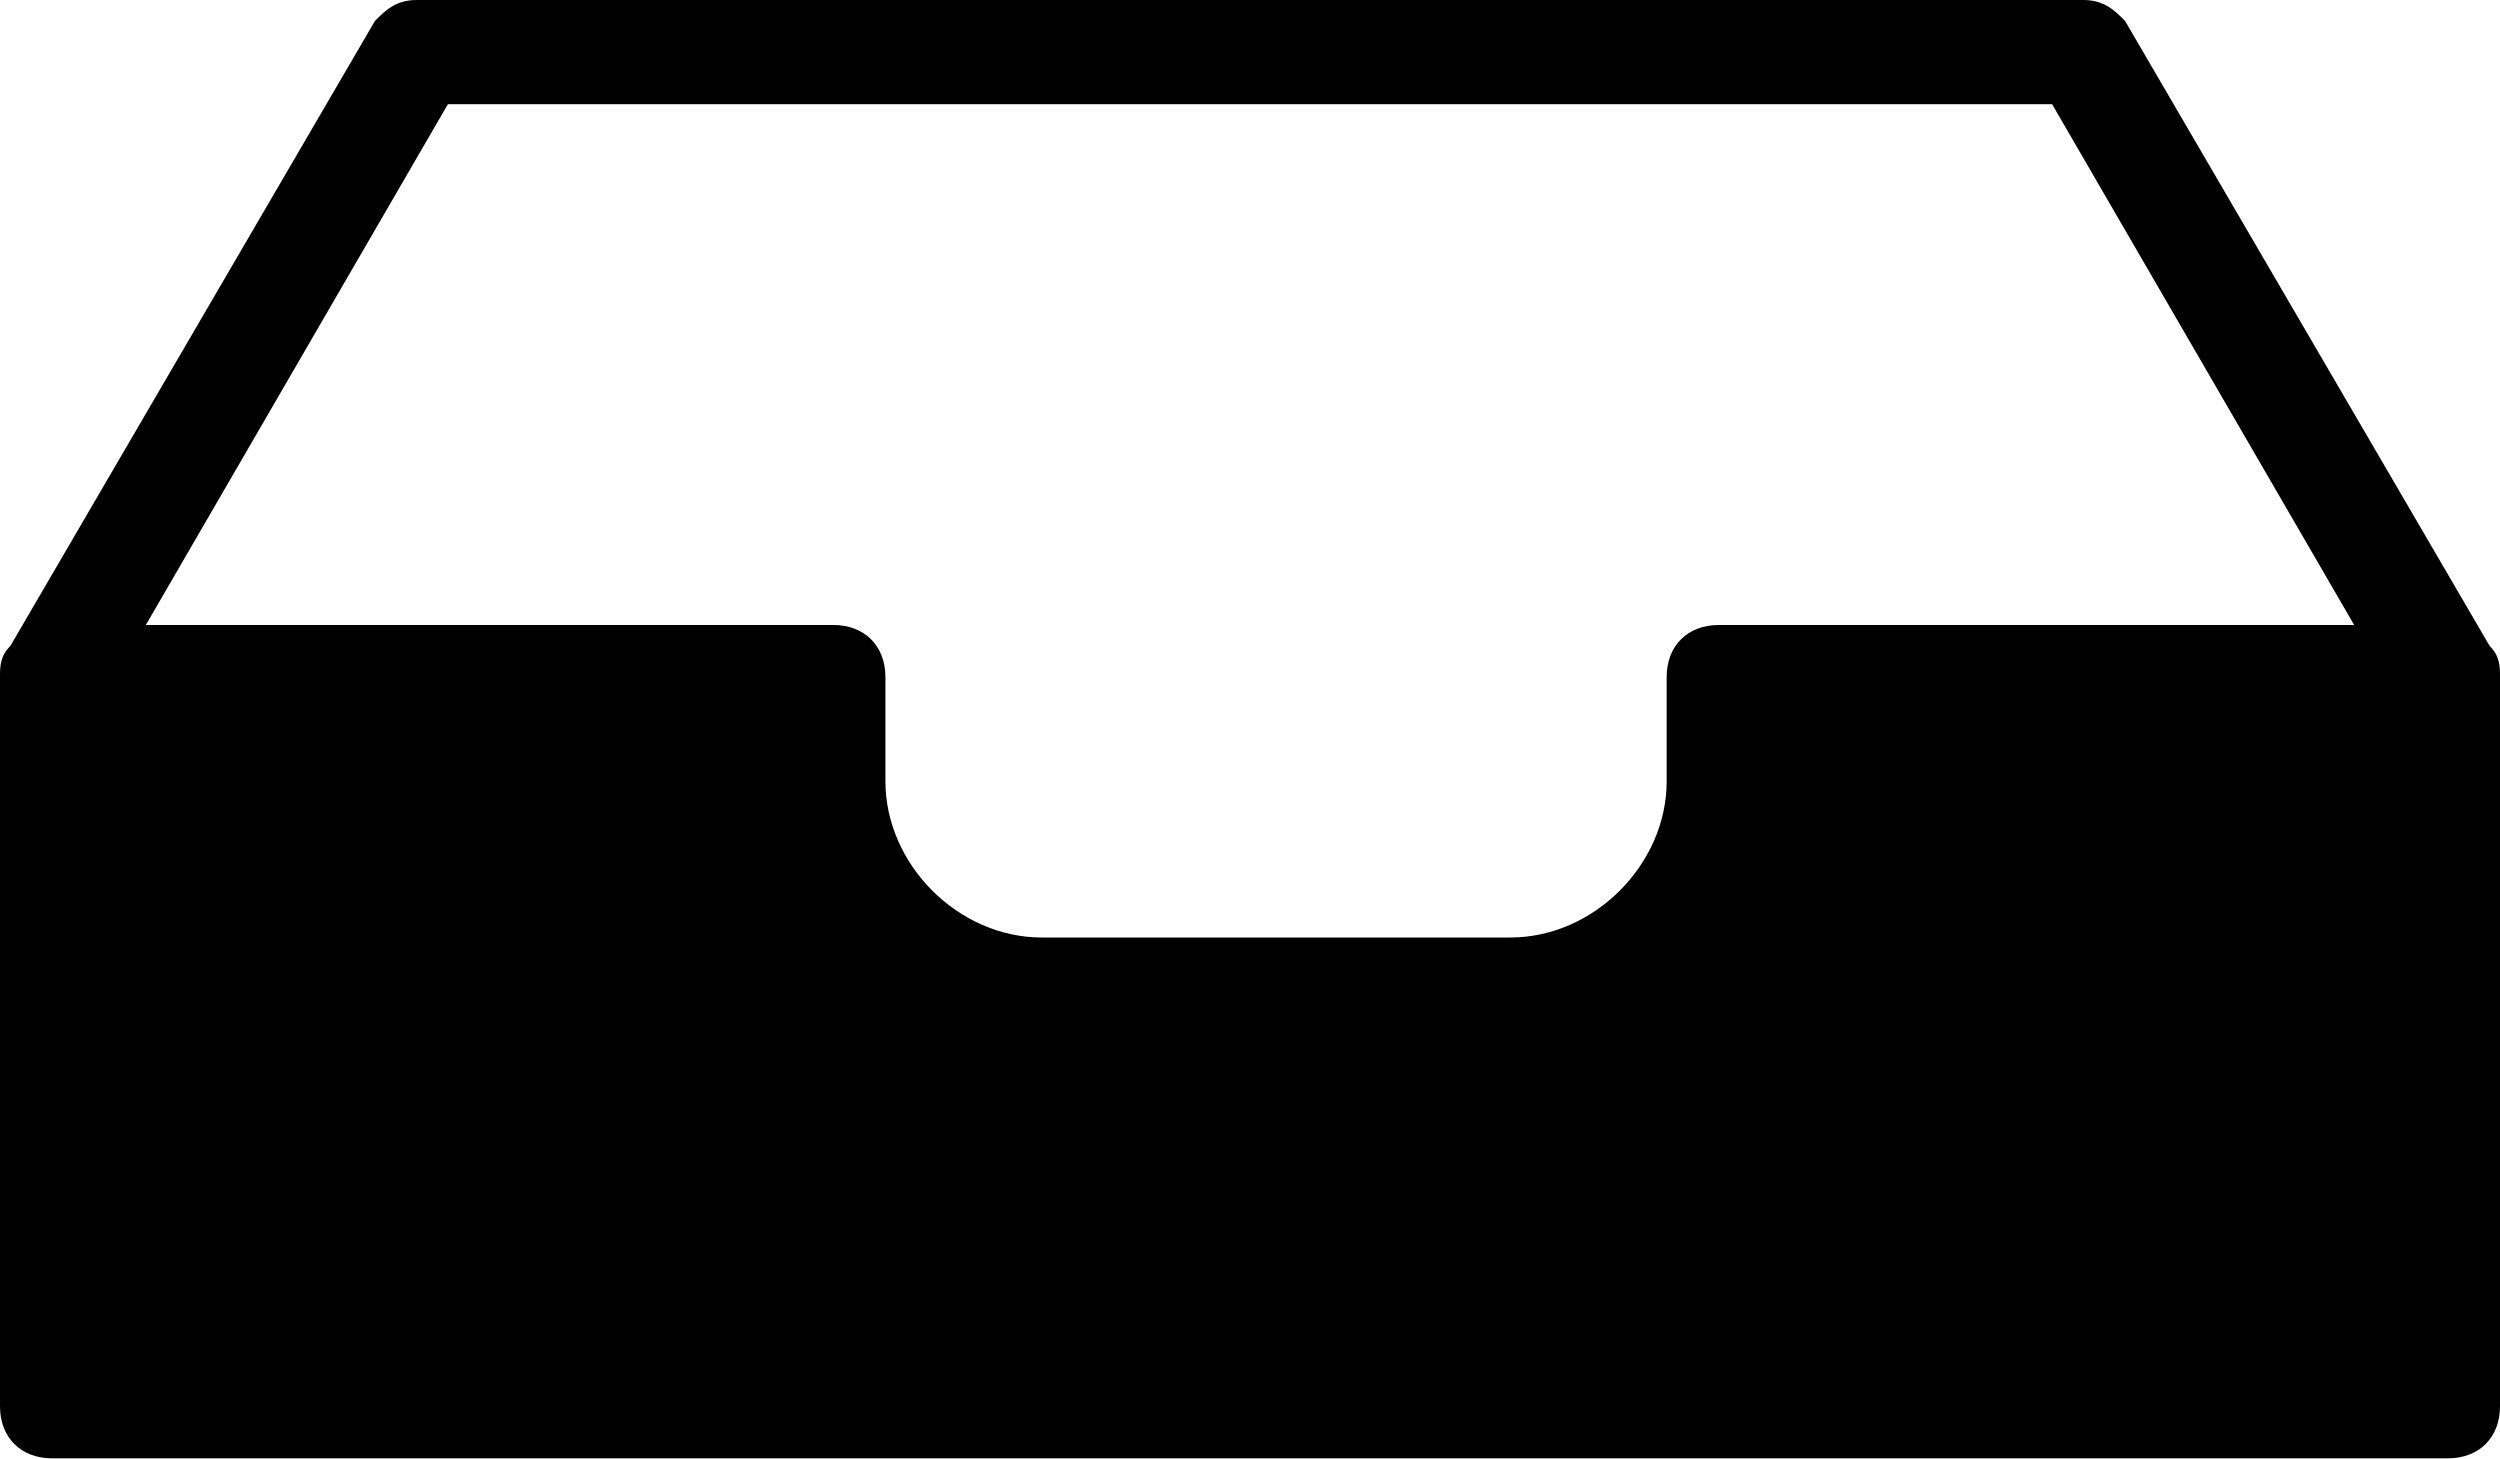
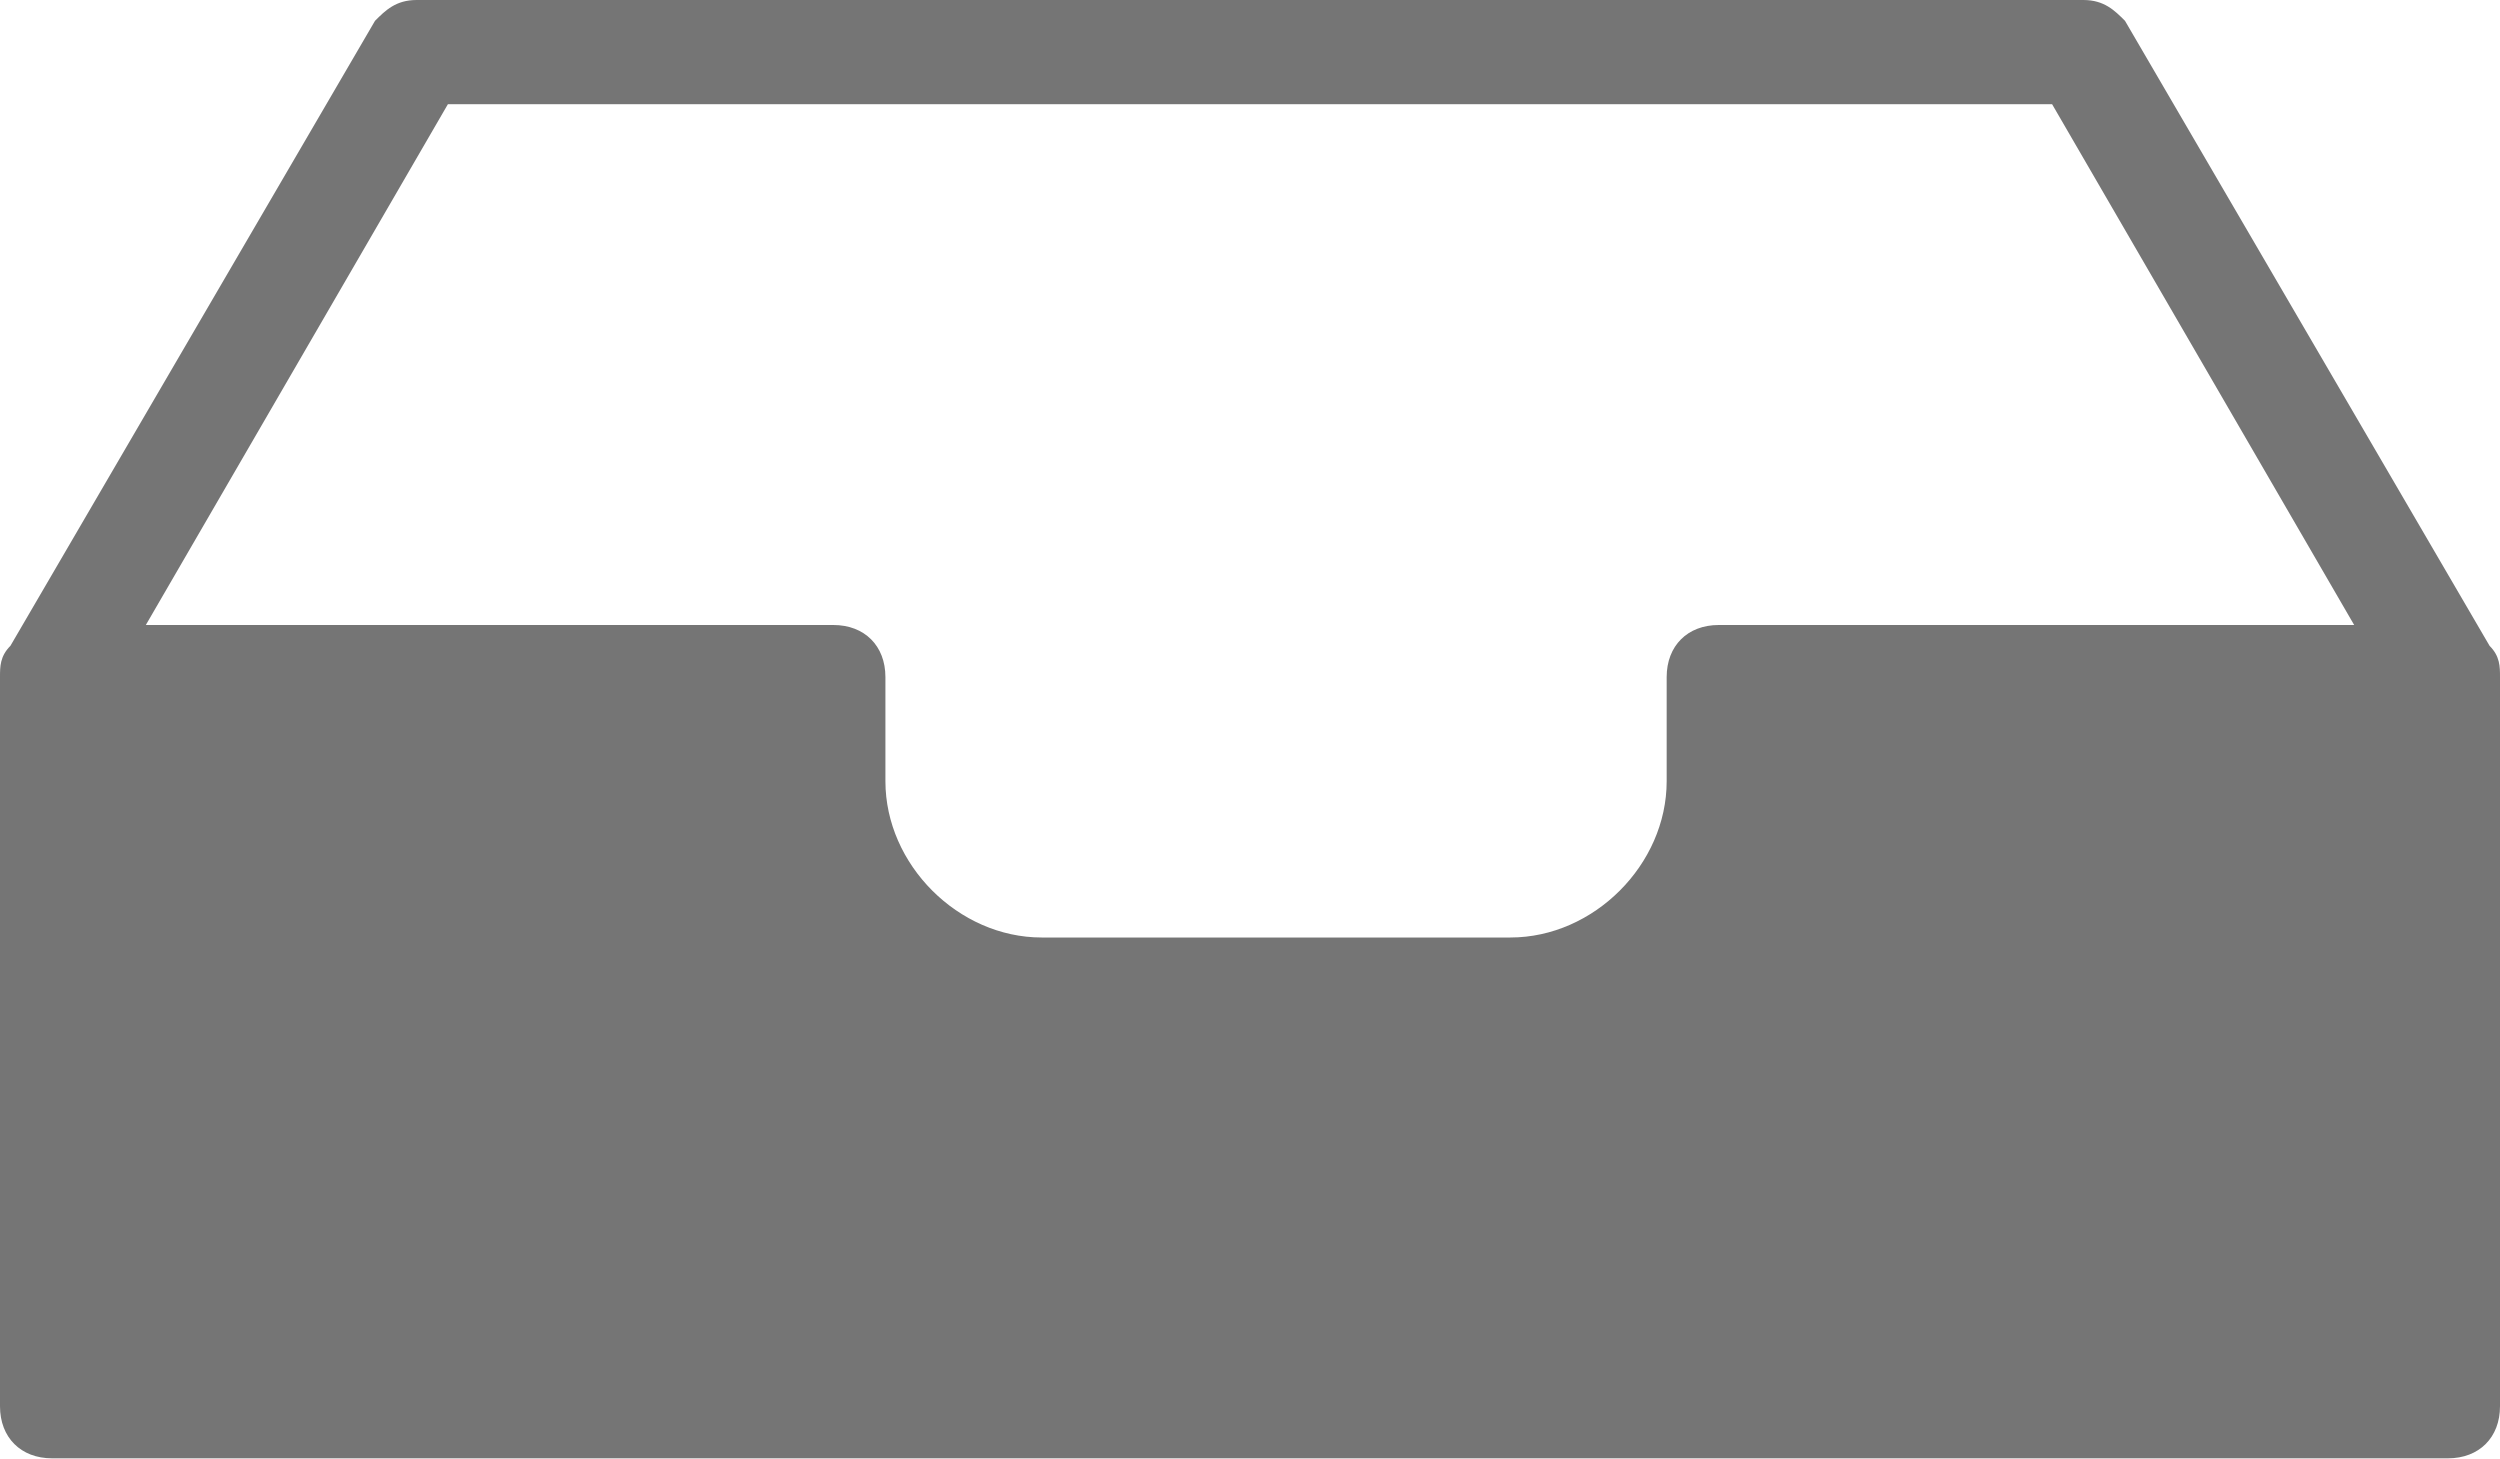
<svg xmlns="http://www.w3.org/2000/svg" version="1.1" id="Calque_1" x="0px" y="0px" viewBox="0 0 24 14" style="enable-background:new 0 0 24 14;" xml:space="preserve">
  <g id="Page-1">
    <g id="mailbox-4">
      <g id="Filled_Icons_1_">
        <g id="Filled_Icons">
-           <path id="Shape" d="M23.9,6.2l-3.5-6C20.3,0.1,20.2,0,20,0H4C3.8,0,3.7,0.1,3.6,0.2l-3.5,6C0,6.3,0,6.4,0,6.5v7      C0,13.8,0.2,14,0.5,14h23c0.3,0,0.5-0.2,0.5-0.5v-7C24,6.4,24,6.3,23.9,6.2z M16,6.5v1C16,8.3,15.3,9,14.5,9H10      C9.2,9,8.5,8.3,8.5,7.5v-1C8.5,6.2,8.3,6,8,6H1.4l2.9-5h15.4l2.9,5h-6.1C16.2,6,16,6.2,16,6.5z" fill="inherit" />
+           <path id="Shape" d="M23.9,6.2l-3.5-6C20.3,0.1,20.2,0,20,0H4C3.8,0,3.7,0.1,3.6,0.2l-3.5,6C0,6.3,0,6.4,0,6.5v7      C0,13.8,0.2,14,0.5,14h23c0.3,0,0.5-0.2,0.5-0.5v-7C24,6.4,24,6.3,23.9,6.2z M16,6.5v1C16,8.3,15.3,9,14.5,9H10      C9.2,9,8.5,8.3,8.5,7.5v-1C8.5,6.2,8.3,6,8,6H1.4l2.9-5h15.4l2.9,5h-6.1C16.2,6,16,6.2,16,6.5z" fill="#757575" />
        </g>
      </g>
    </g>
  </g>
</svg>
